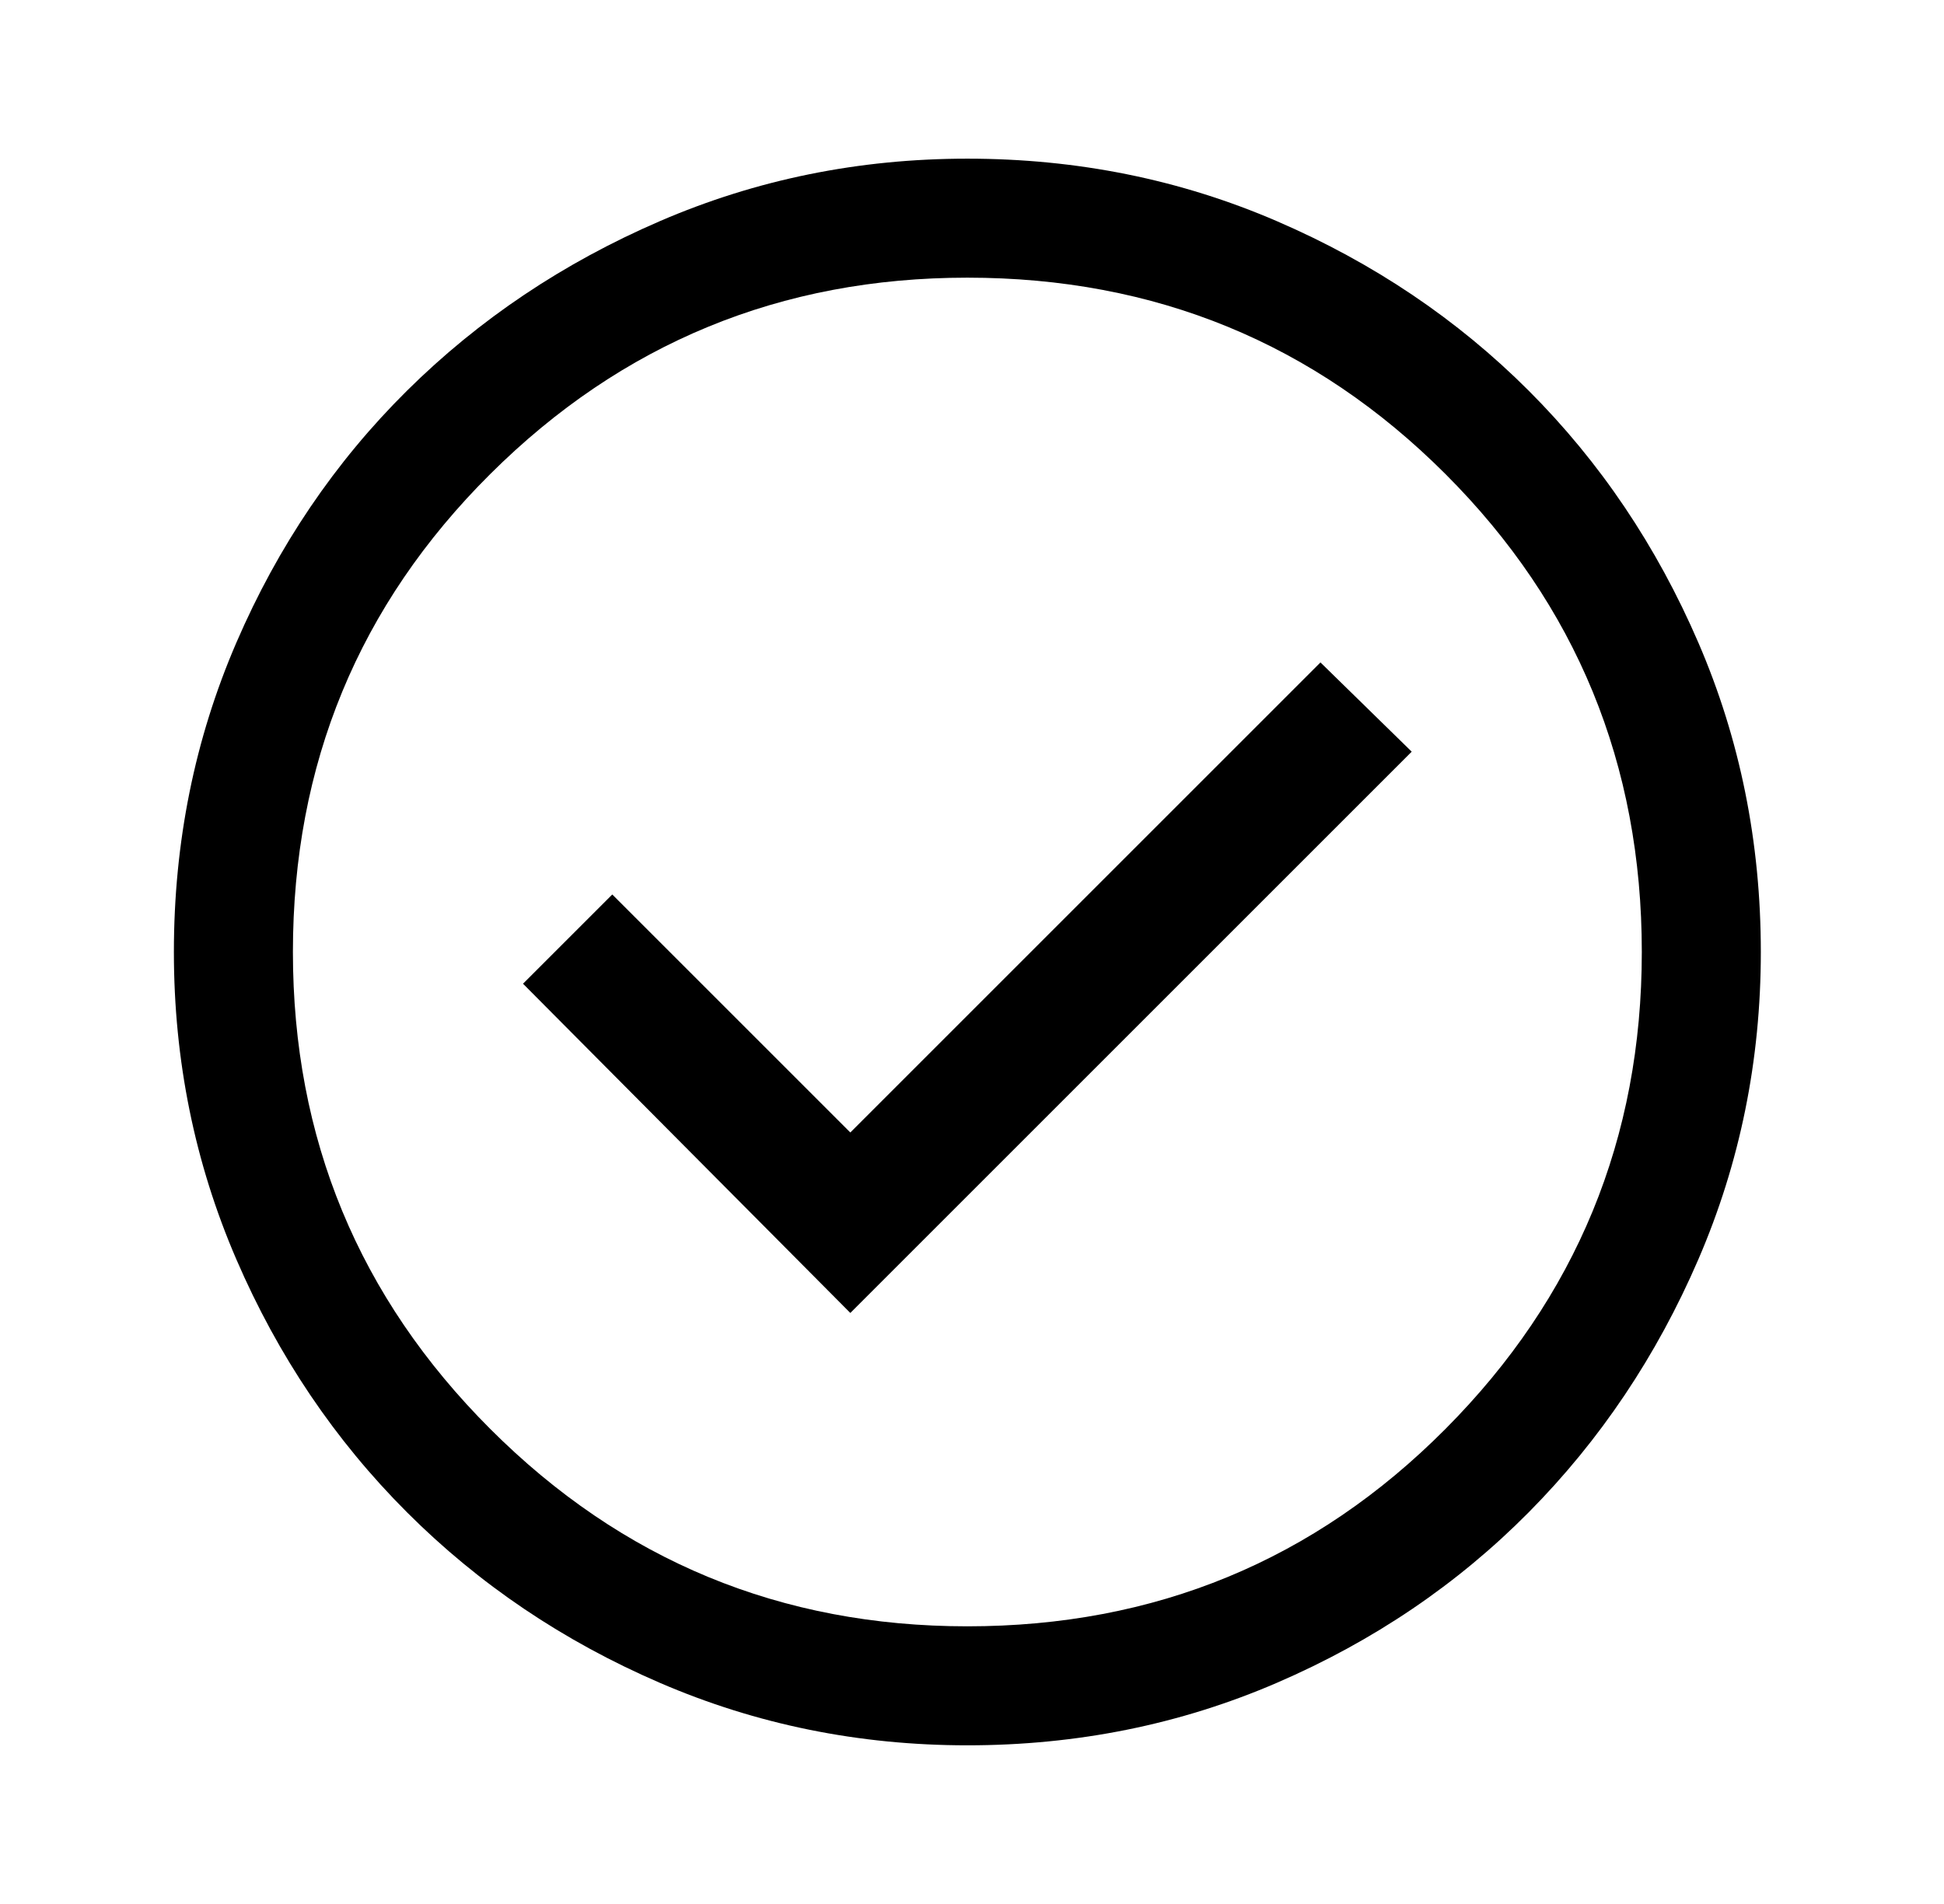
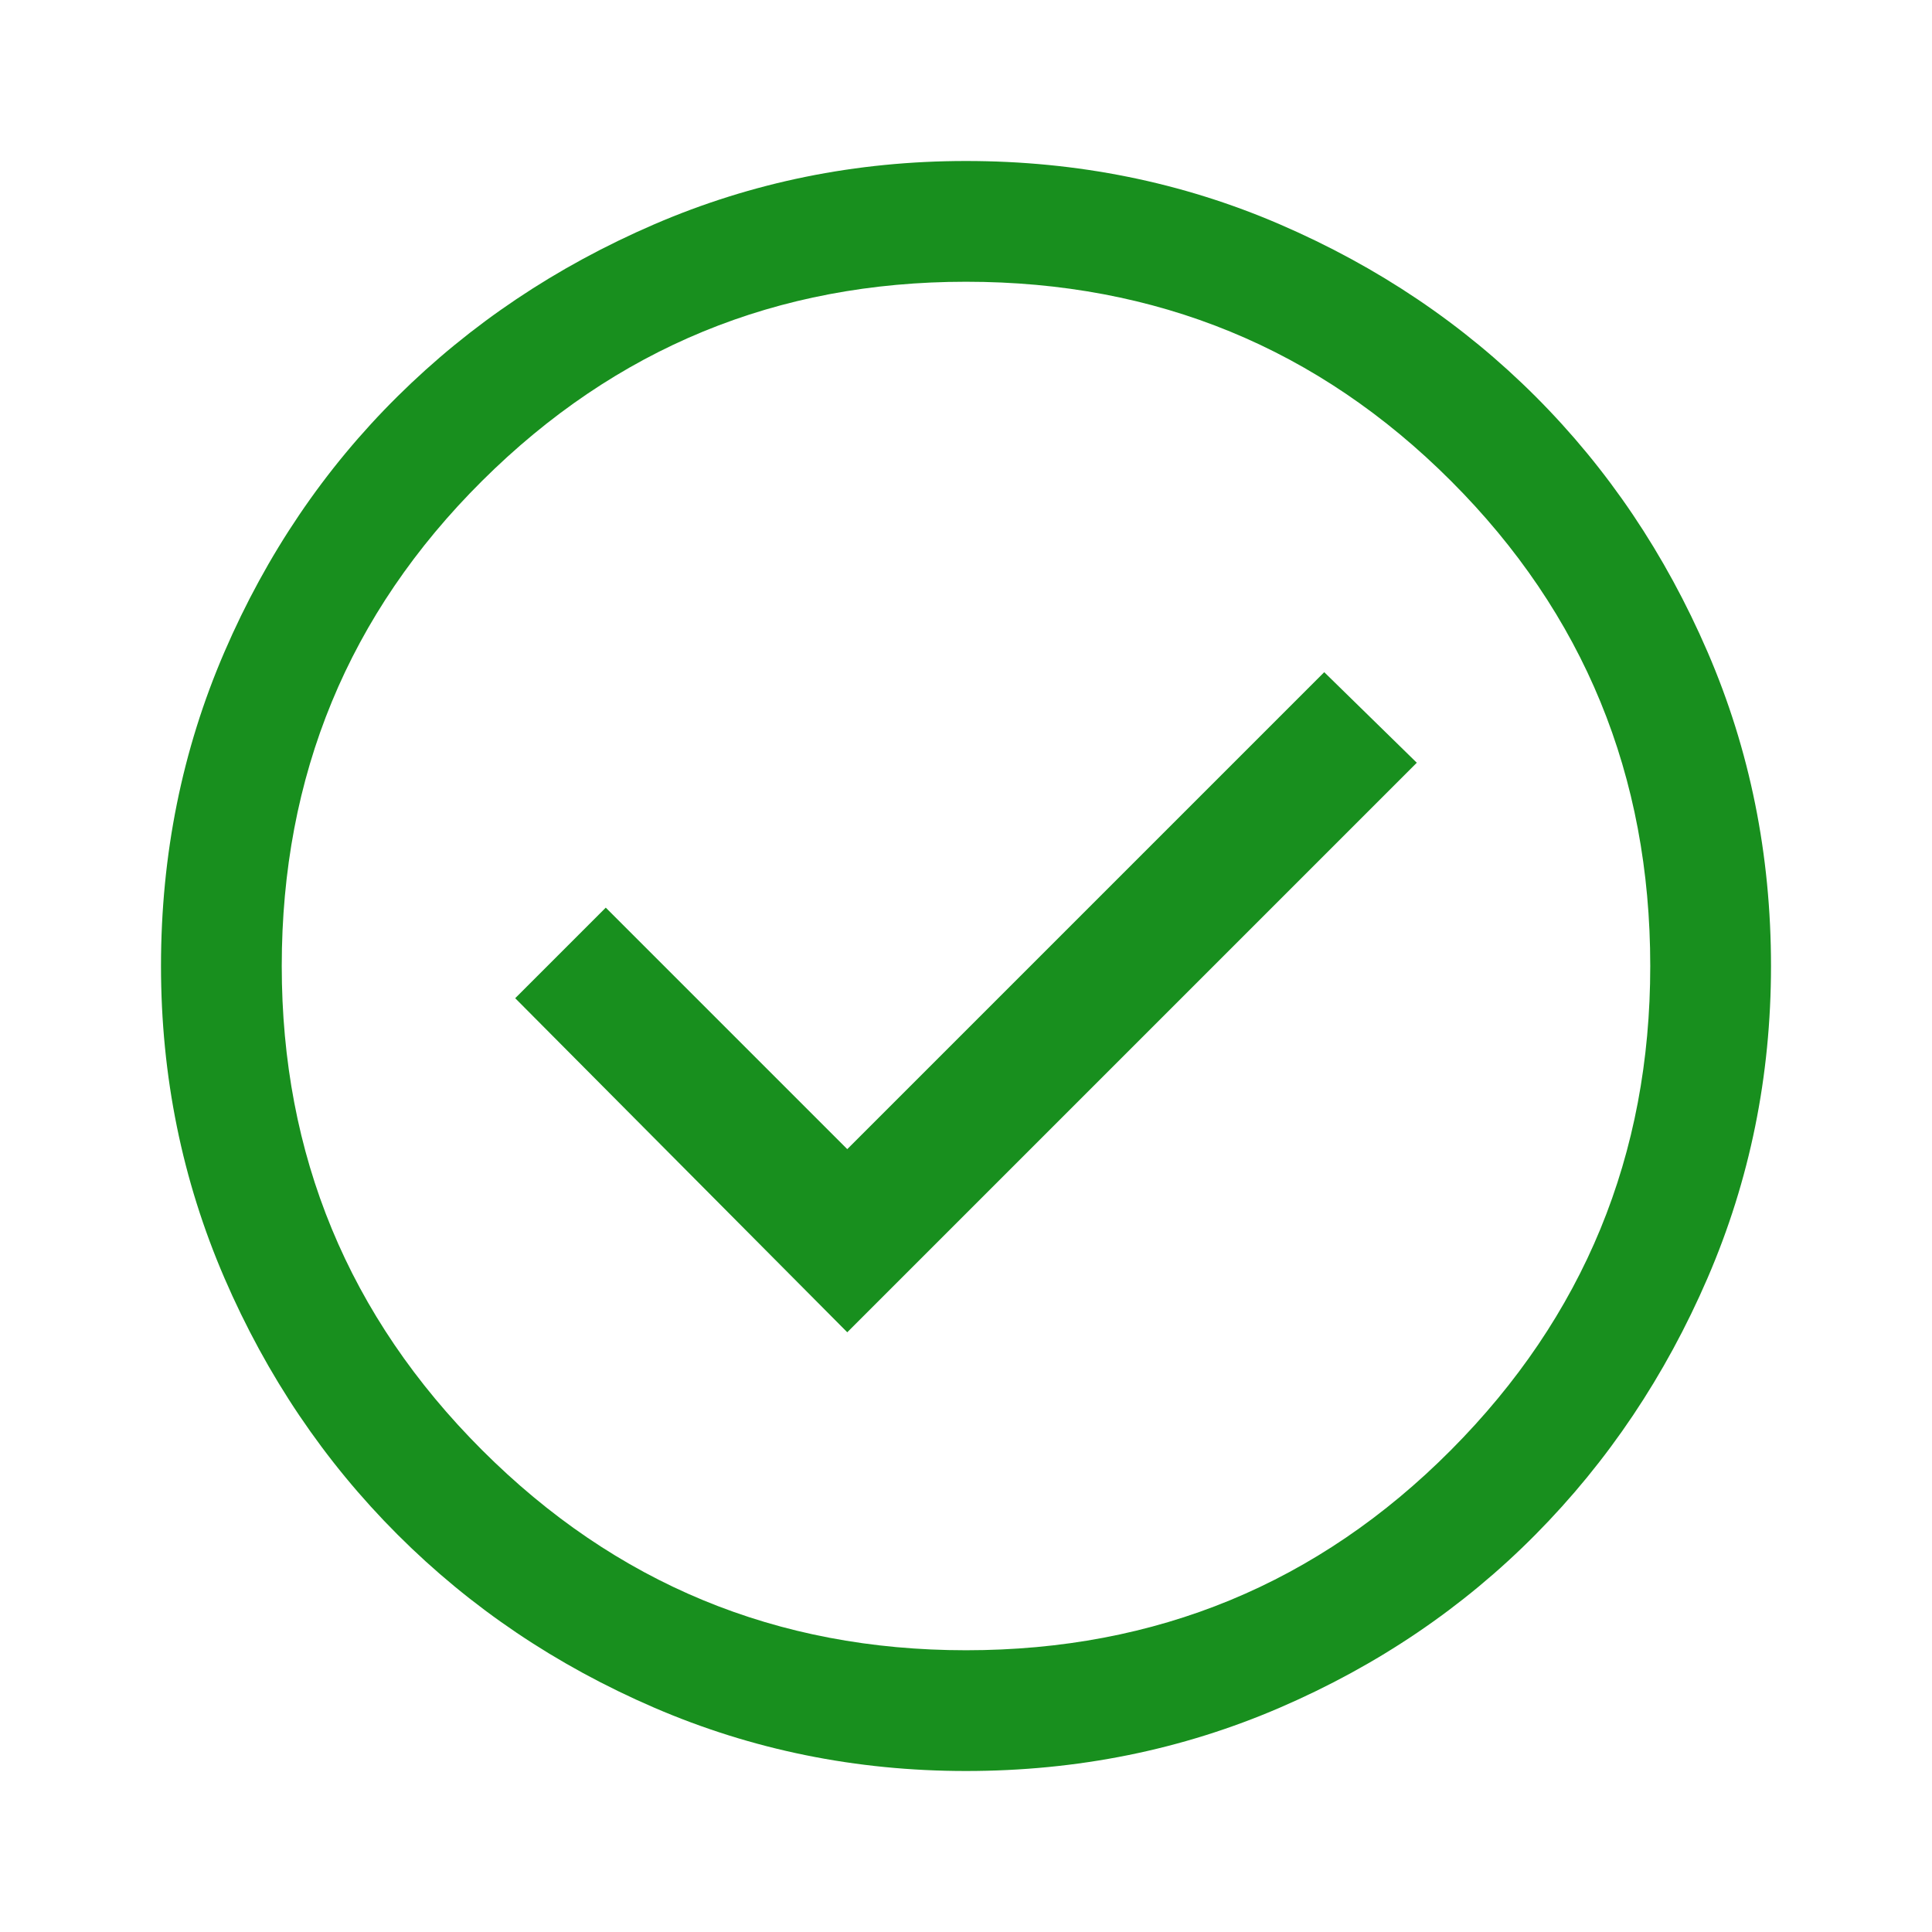
- <svg xmlns="http://www.w3.org/2000/svg" width="49" height="48" viewBox="0 0 49 48" fill="none">
+ <svg xmlns="http://www.w3.org/2000/svg" width="48" height="48" viewBox="0 0 48 48" fill="none">
  <g id="Circle-Check_icon_48px">
-     <path id="Vector" d="M21.433 33.1L35.583 18.95L33.283 16.7L21.433 28.55L15.433 22.55L13.183 24.8L21.433 33.1ZM24.383 44C21.649 44 19.066 43.475 16.633 42.425C14.2 41.375 12.075 39.942 10.258 38.125C8.441 36.308 7.008 34.183 5.958 31.75C4.908 29.317 4.383 26.733 4.383 24C4.383 21.233 4.908 18.633 5.958 16.2C7.008 13.767 8.441 11.65 10.258 9.85C12.075 8.05 14.2 6.625 16.633 5.575C19.066 4.525 21.649 4 24.383 4C27.149 4 29.75 4.525 32.183 5.575C34.616 6.625 36.733 8.05 38.533 9.85C40.333 11.65 41.758 13.767 42.808 16.2C43.858 18.633 44.383 21.233 44.383 24C44.383 26.733 43.858 29.317 42.808 31.75C41.758 34.183 40.333 36.308 38.533 38.125C36.733 39.942 34.616 41.375 32.183 42.425C29.75 43.475 27.149 44 24.383 44ZM24.383 41C29.116 41 33.133 39.342 36.433 36.025C39.733 32.708 41.383 28.7 41.383 24C41.383 19.267 39.733 15.25 36.433 11.95C33.133 8.65 29.116 7 24.383 7C19.683 7 15.675 8.65 12.358 11.95C9.041 15.25 7.383 19.267 7.383 24C7.383 28.7 9.041 32.708 12.358 36.025C15.675 39.342 19.683 41 24.383 41Z" fill="black" />
+     <path id="Vector" d="M21.05 33.1L35.2 18.95L32.9 16.7L21.05 28.55L15.05 22.55L12.8 24.8L21.05 33.1ZM24 44C21.267 44 18.683 43.475 16.25 42.425C13.817 41.375 11.692 39.942 9.875 38.125C8.058 36.308 6.625 34.183 5.575 31.75C4.525 29.317 4 26.733 4 24C4 21.233 4.525 18.633 5.575 16.2C6.625 13.767 8.058 11.65 9.875 9.85C11.692 8.05 13.817 6.625 16.25 5.575C18.683 4.525 21.267 4 24 4C26.767 4 29.367 4.525 31.8 5.575C34.233 6.625 36.35 8.05 38.15 9.85C39.95 11.65 41.375 13.767 42.425 16.2C43.475 18.633 44 21.233 44 24C44 26.733 43.475 29.317 42.425 31.75C41.375 34.183 39.95 36.308 38.15 38.125C36.35 39.942 34.233 41.375 31.8 42.425C29.367 43.475 26.767 44 24 44ZM24 41C28.733 41 32.75 39.342 36.05 36.025C39.35 32.708 41 28.7 41 24C41 19.267 39.35 15.25 36.05 11.95C32.75 8.65 28.733 7 24 7C19.3 7 15.292 8.65 11.975 11.95C8.658 15.25 7 19.267 7 24C7 28.7 8.658 32.708 11.975 36.025C15.292 39.342 19.3 41 24 41Z" fill="#188F1E" />
  </g>
</svg>
